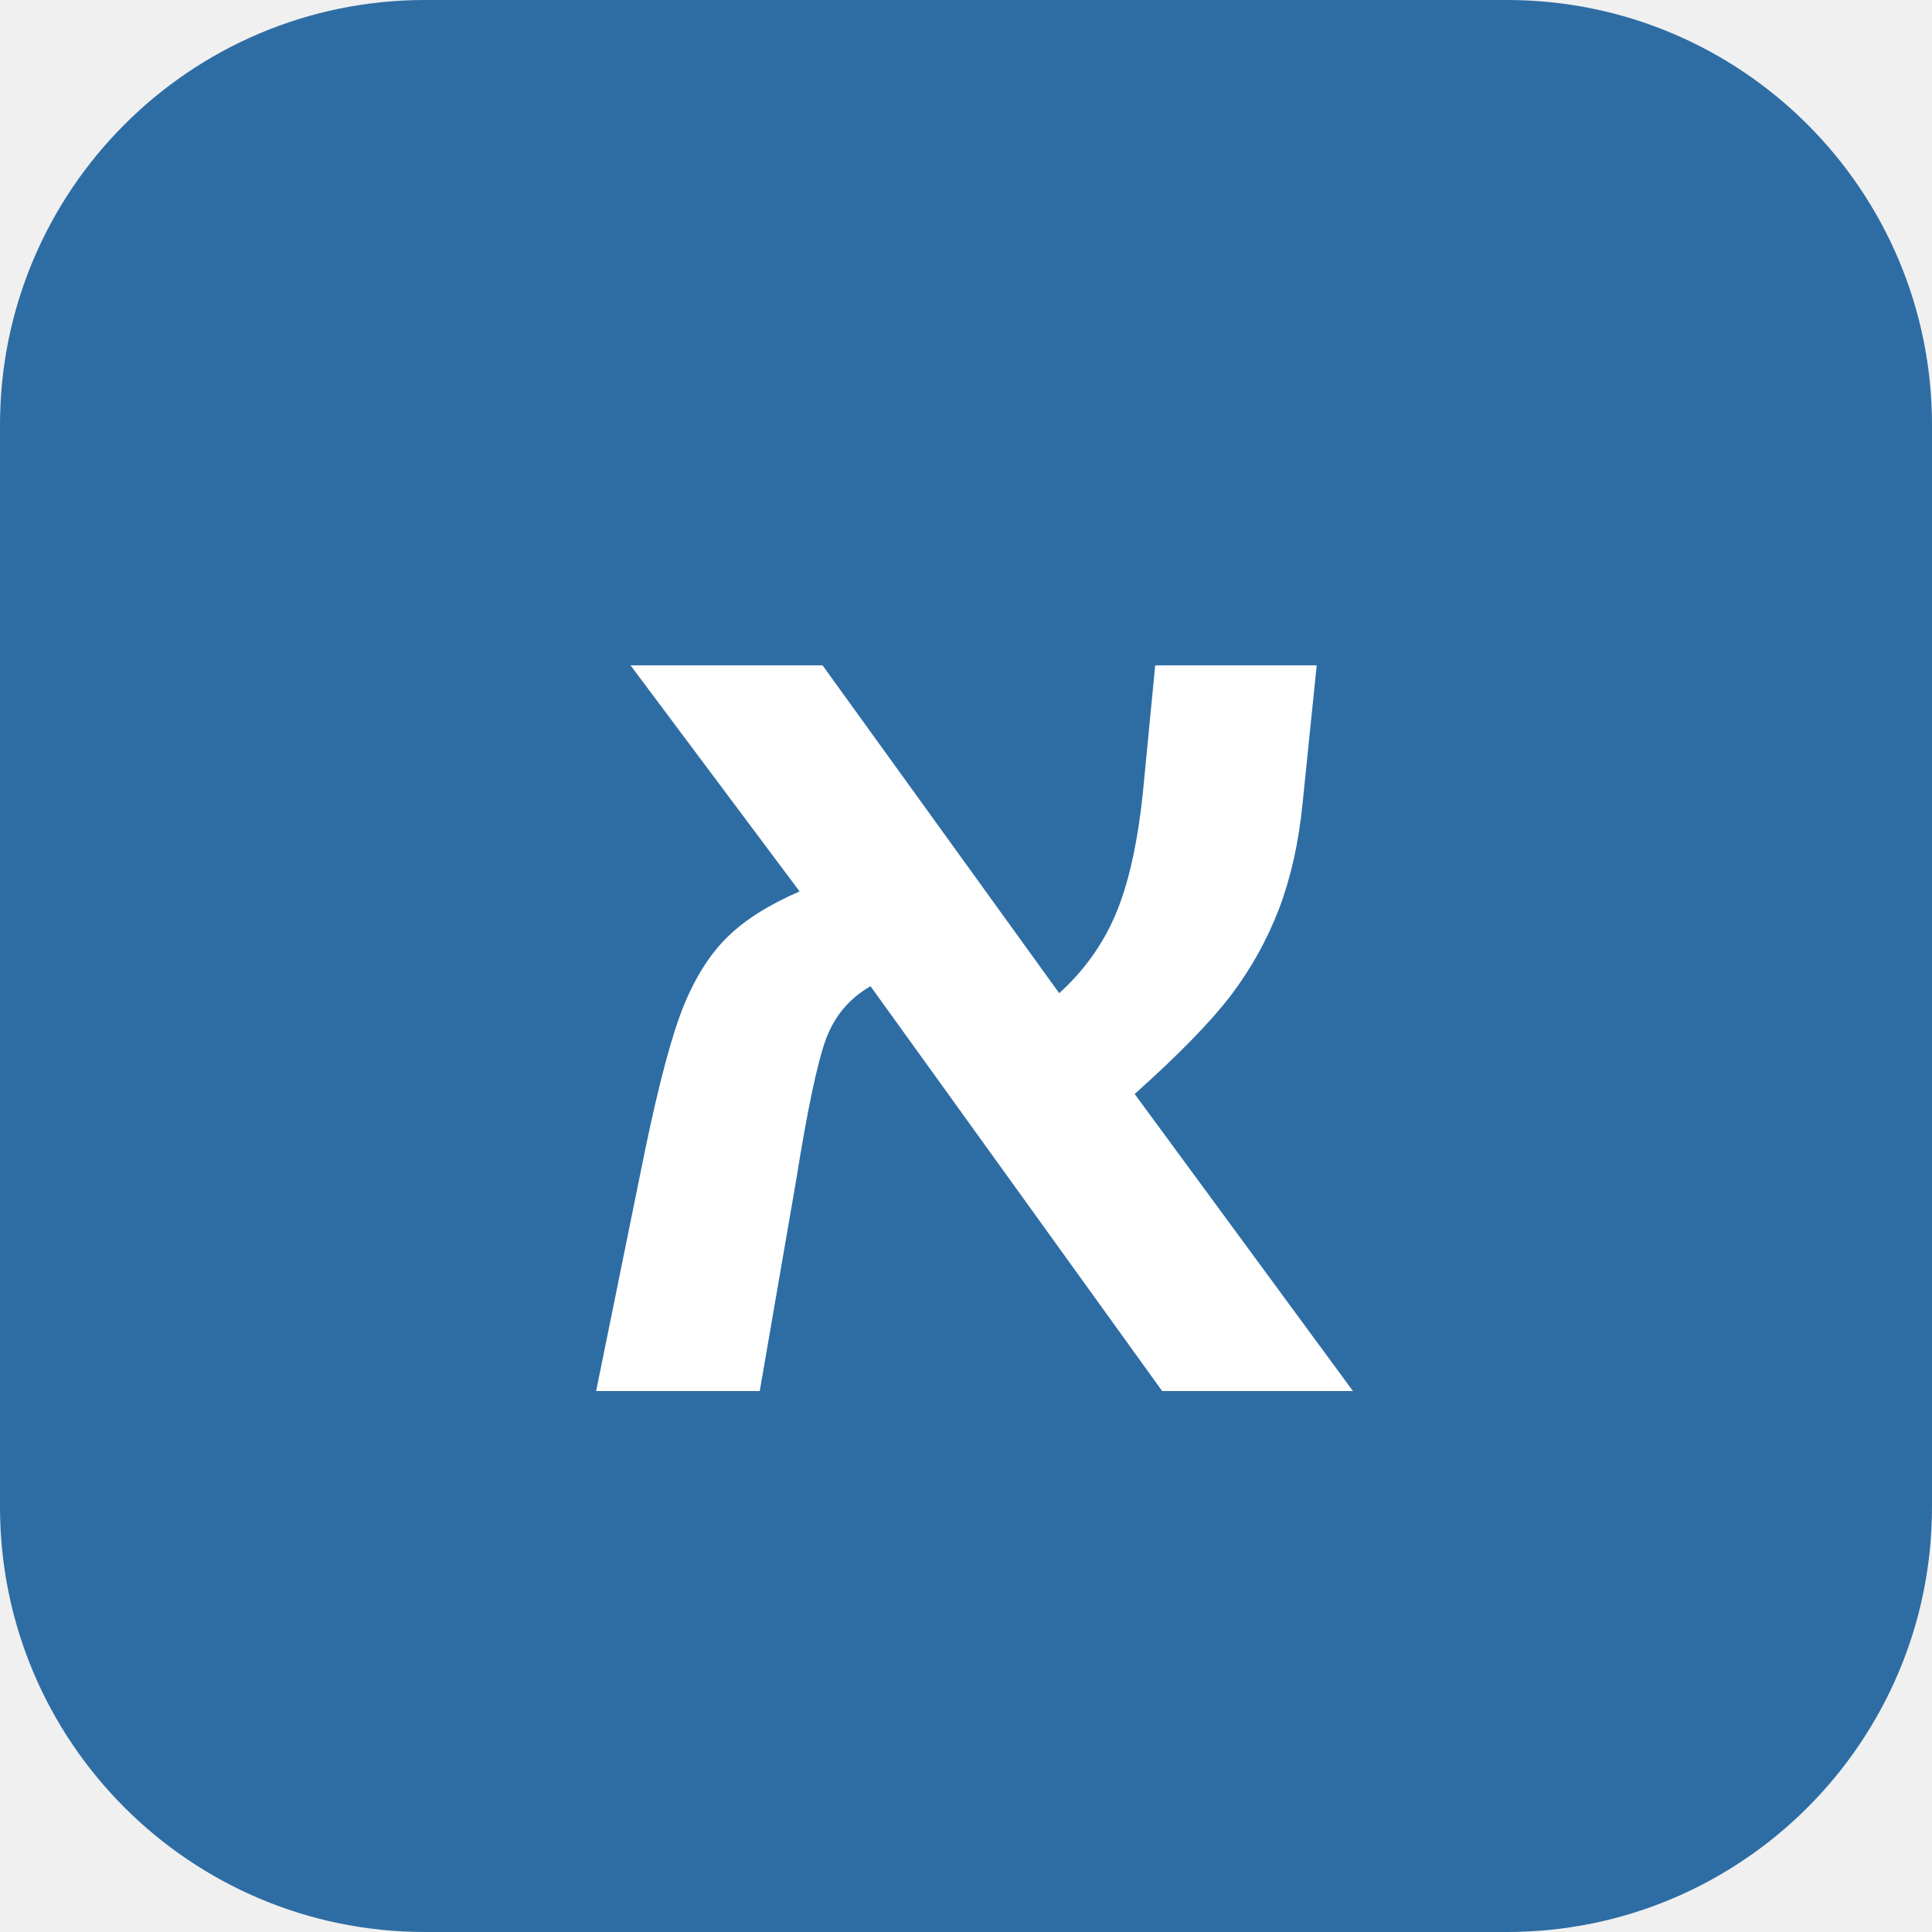
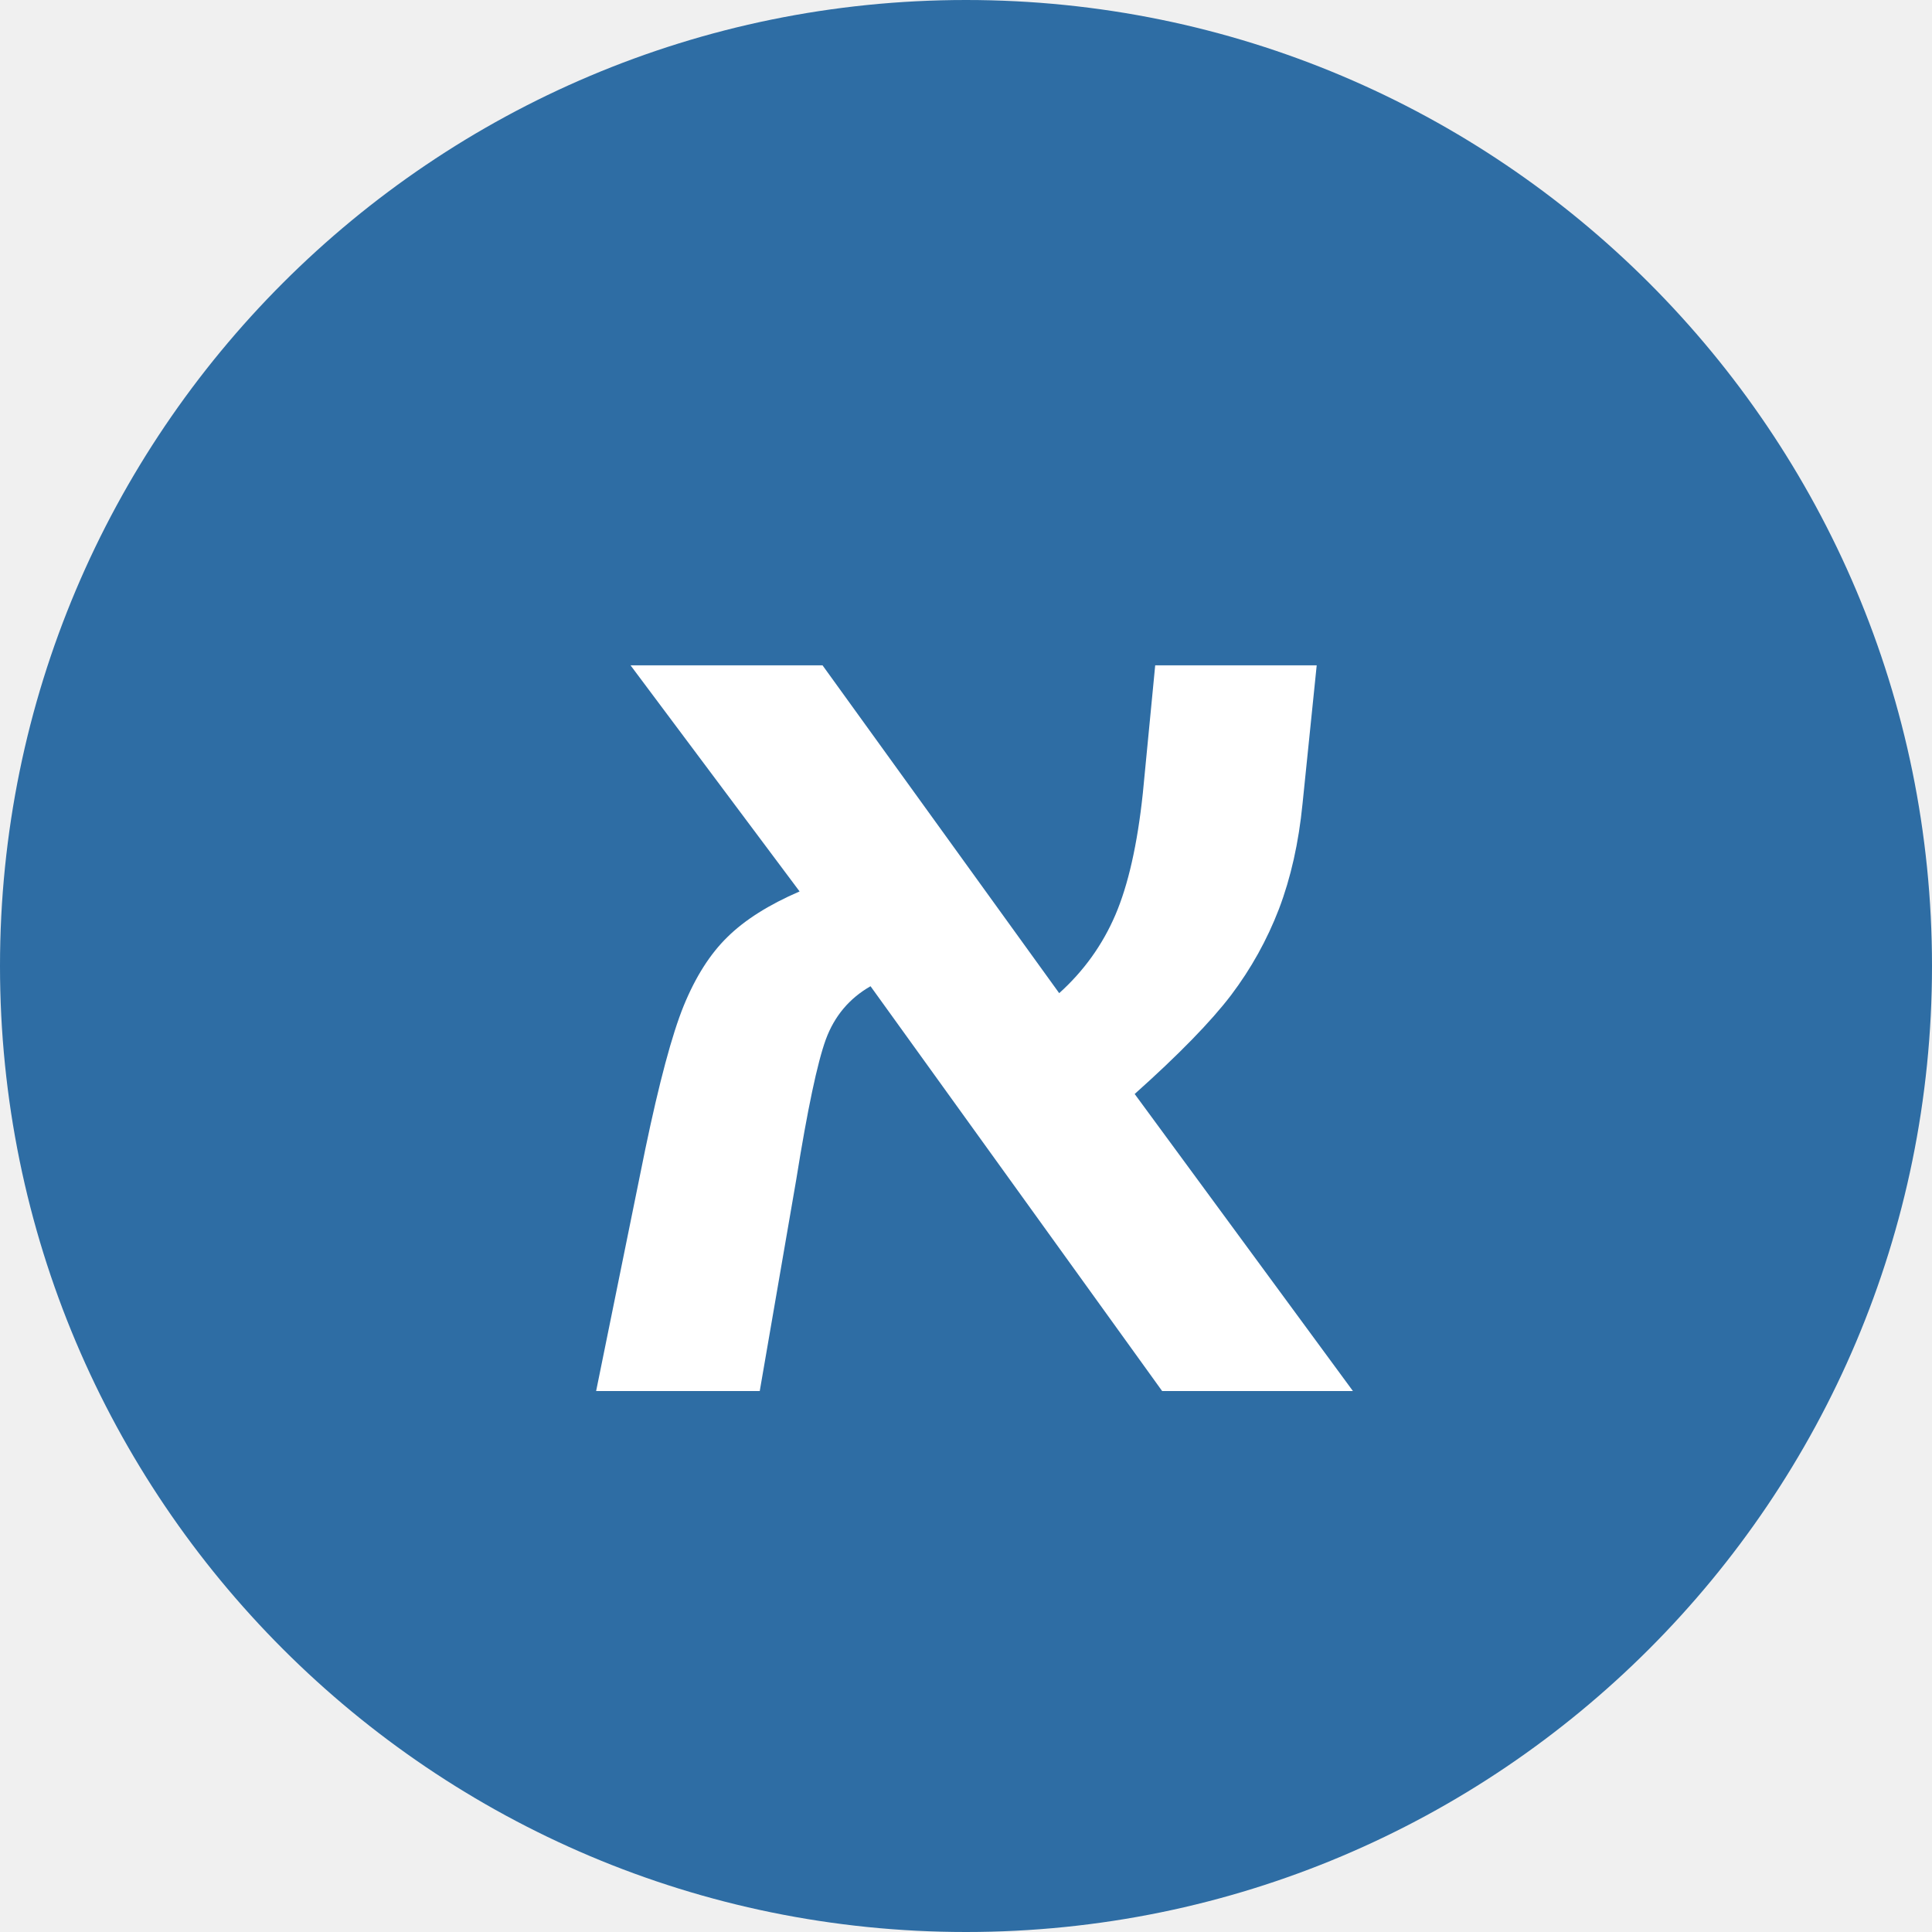
<svg xmlns="http://www.w3.org/2000/svg" viewBox="0 0 100 100">
-   <rect width="100" height="100" rx="22" fill="#2E6DA4" />
+   <circle cx="50" cy="50" r="50" fill="#2E6DA4" />
  <text x="50" y="72" font-family="Arial, sans-serif" font-size="62" font-weight="bold" fill="white" text-anchor="middle">א</text>
</svg>
